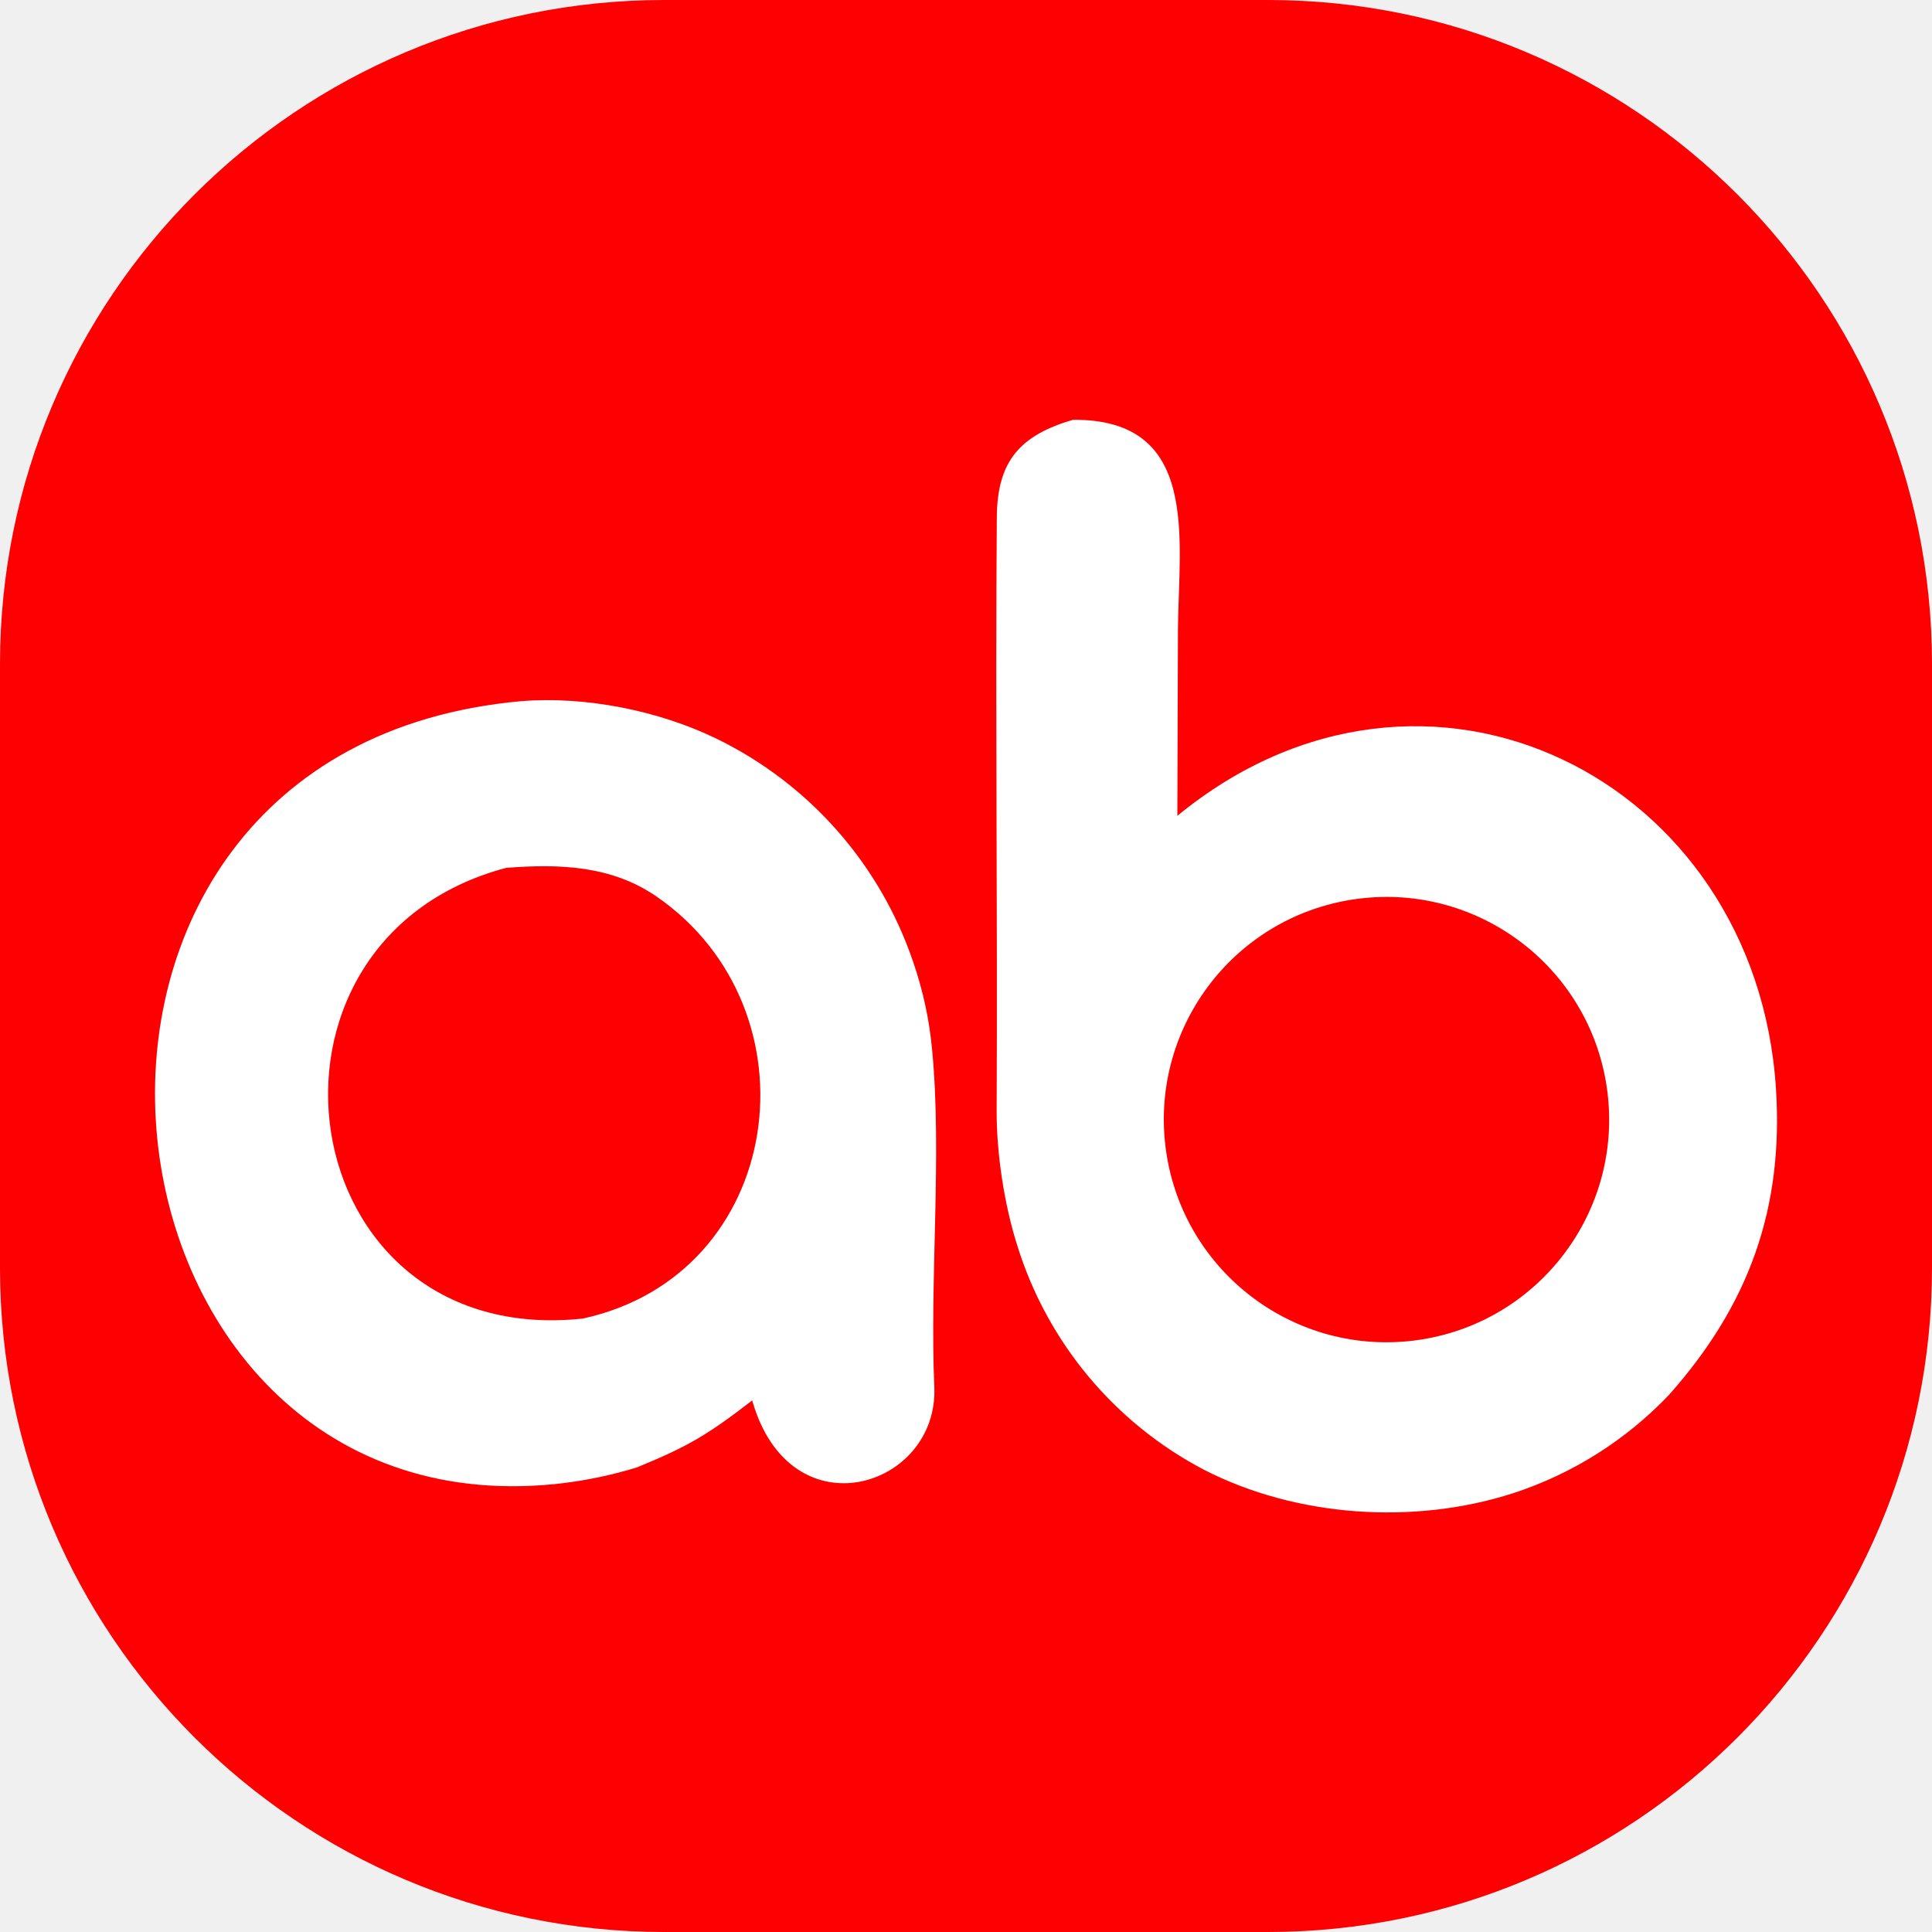
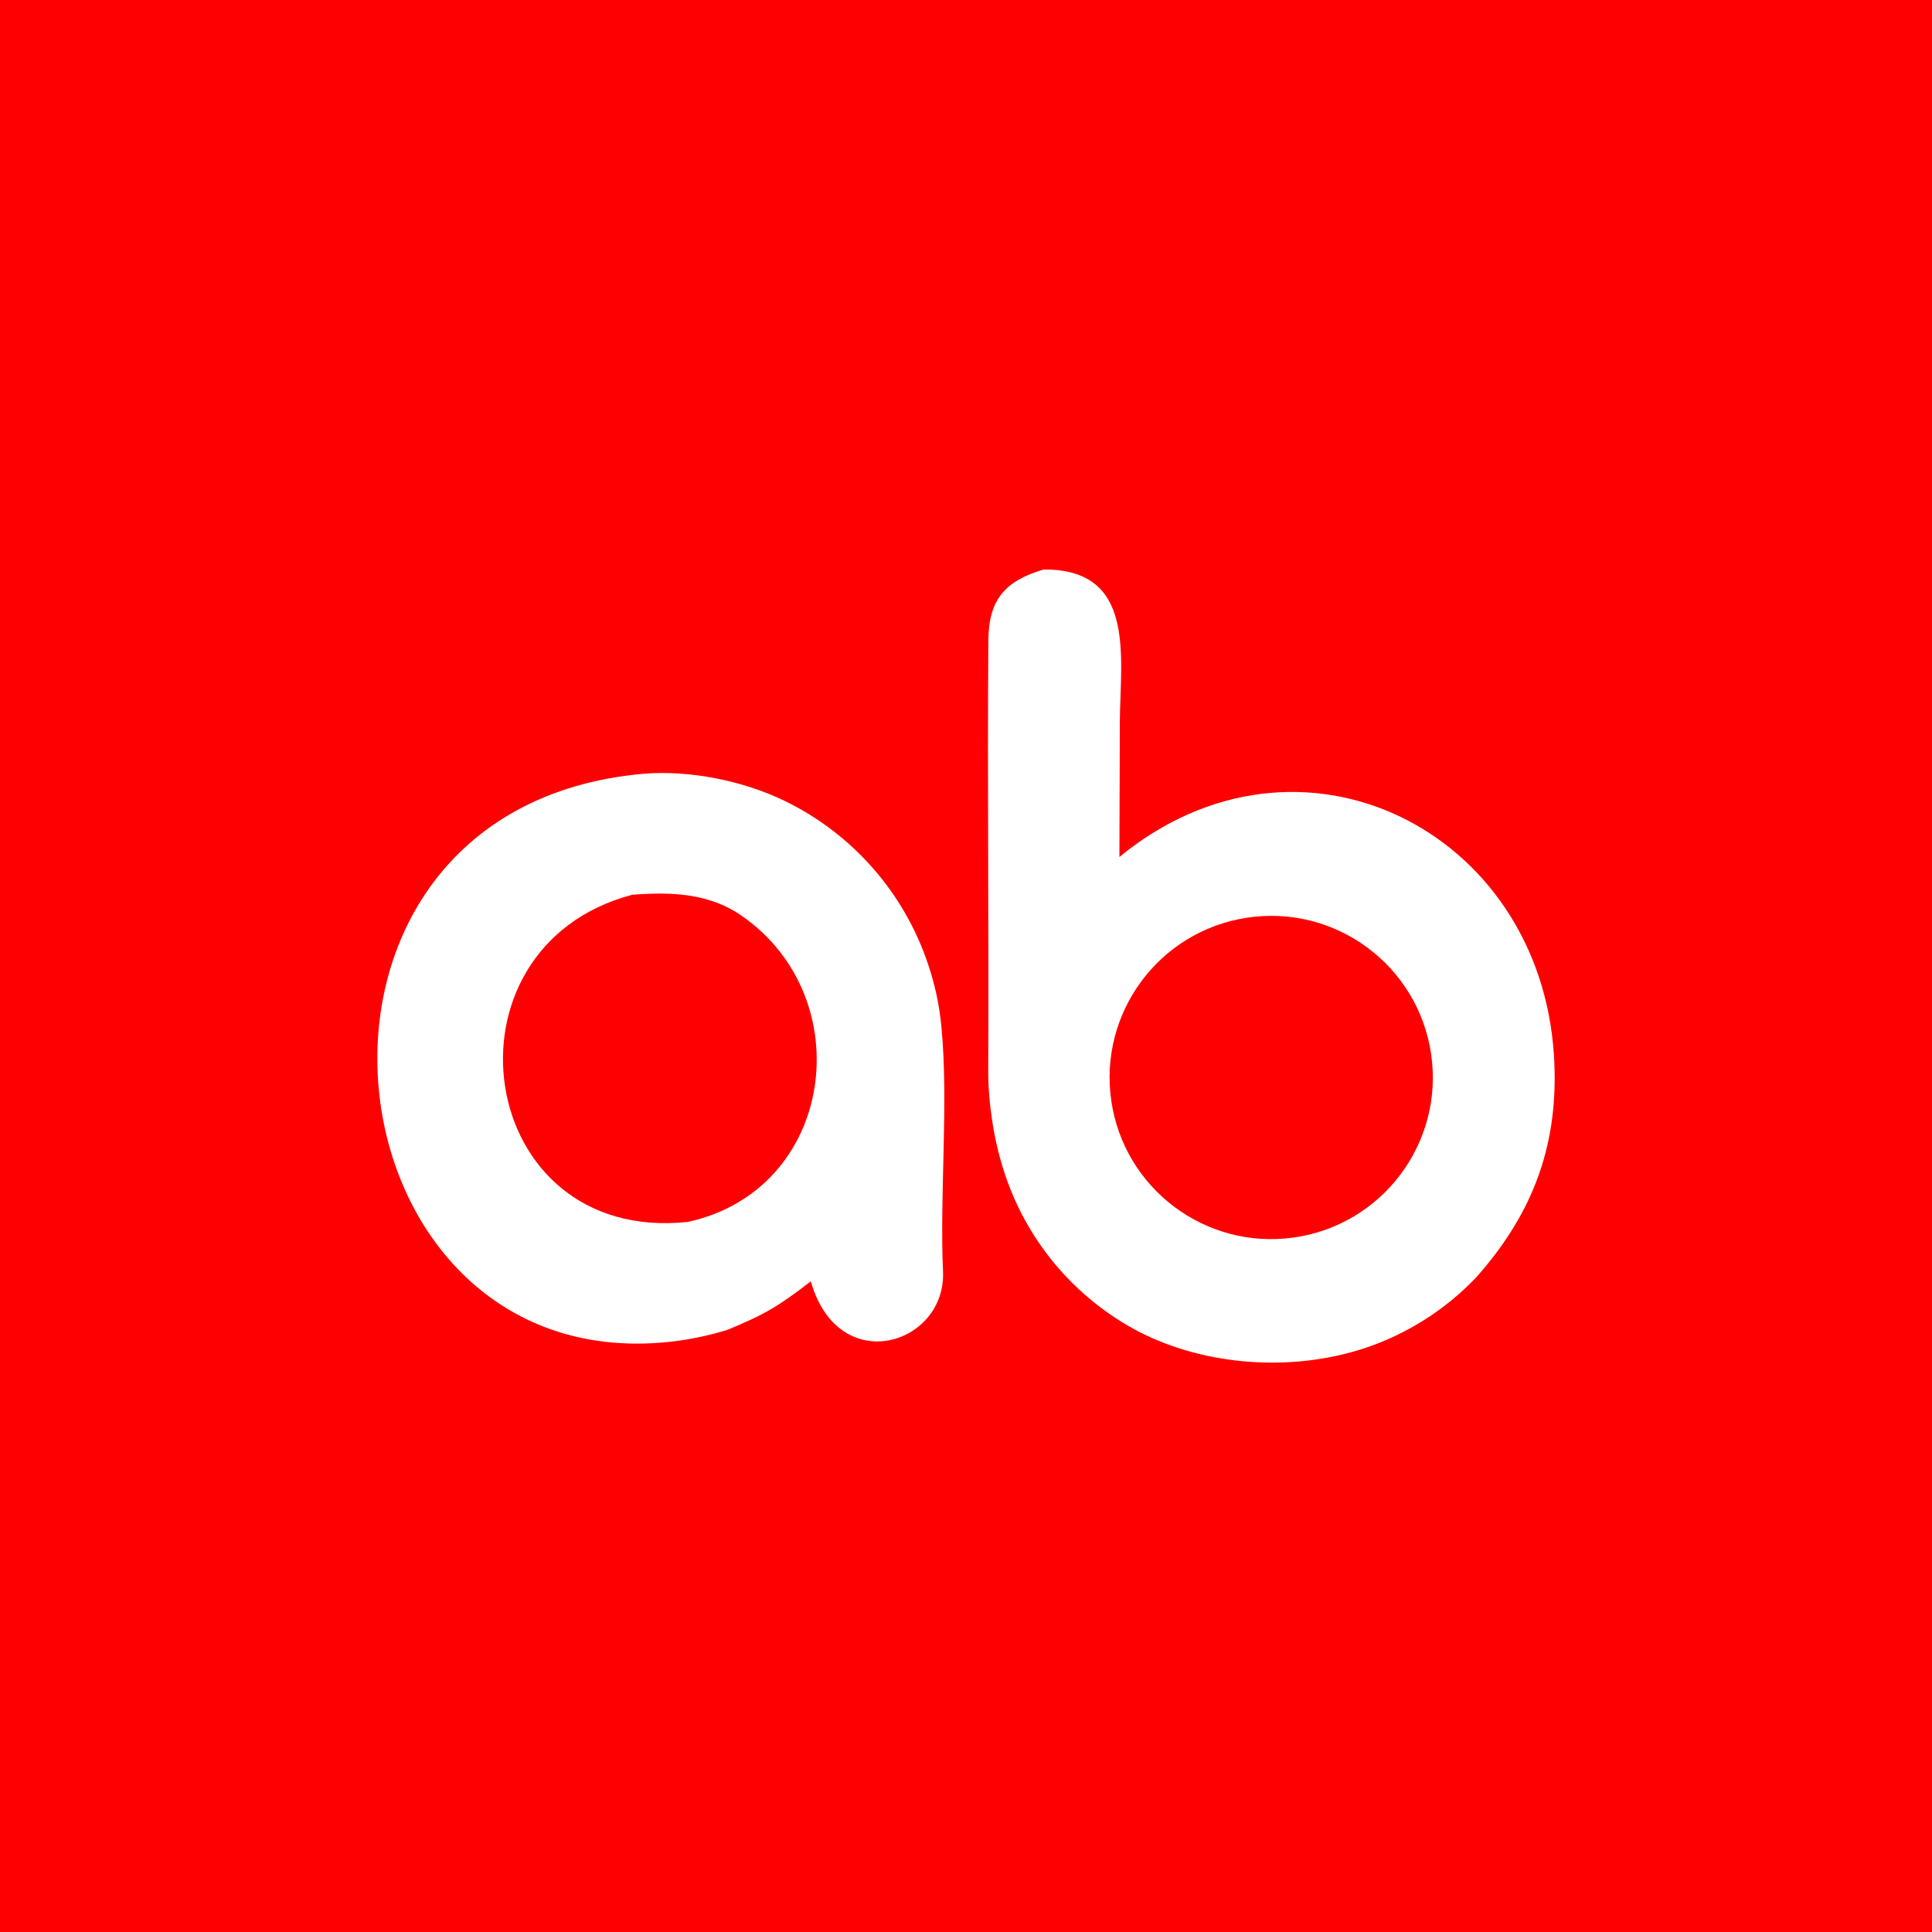
<svg xmlns="http://www.w3.org/2000/svg" viewBox="0 0 64 64">
-   <rect width="64" height="64" rx="22" fill="#FF0002" />
-   <g transform="translate(-3.4192 7.1101) scale(0.527385)">
+   <rect width="64" height="64" fill="#FF0002" />
+   <g transform="translate(6.2909 13.9336) scale(0.382803)">
    <path fill="#fff" d="M73.879 12.885C81.876 12.827 80.523 20.374 80.473 26.024L80.436 37.761C96.014 24.97 116.802 35.382 118.038 54.925C118.514 62.458 116.326 68.501 111.311 74.139C108.615 76.971 105.259 79.09 101.543 80.305C95.327 82.313 87.941 81.828 82.114 78.841C76.49 75.895 72.271 70.832 70.386 64.769C69.565 62.198 69.071 58.966 69.085 56.245C69.146 43.835 69.002 31.413 69.095 19.006C69.121 15.487 70.539 13.868 73.879 12.885Z" />
    <path fill="#FF0002" d="M91.43 43.023C99.111 41.832 106.29 47.134 107.411 54.826C108.531 62.518 103.165 69.649 95.463 70.7C87.86 71.738 80.84 66.454 79.733 58.86C78.627 51.266 83.846 44.198 91.43 43.023Z" />
    <path fill="#fff" d="M39.22 30.56C43.248 30.232 47.853 31.152 51.475 32.91C57.302 35.743 61.753 40.789 63.836 46.923C64.462 48.732 64.866 50.609 65.037 52.515C65.658 59.007 64.874 66.907 65.17 73.634C65.448 79.975 56.124 82.906 53.73 74.482C50.948 76.626 49.758 77.349 46.487 78.691C44.803 79.208 43.072 79.559 41.319 79.739C11.115 82.757 5.521 33.588 39.22 30.56Z" />
    <path fill="#FF0002" d="M38.277 41.031C41.62 40.77 44.9 40.882 47.729 42.836C58.037 49.953 55.83 66.573 43.081 69.342C24.61 71.295 21.004 45.601 38.277 41.031Z" />
  </g>
</svg>
